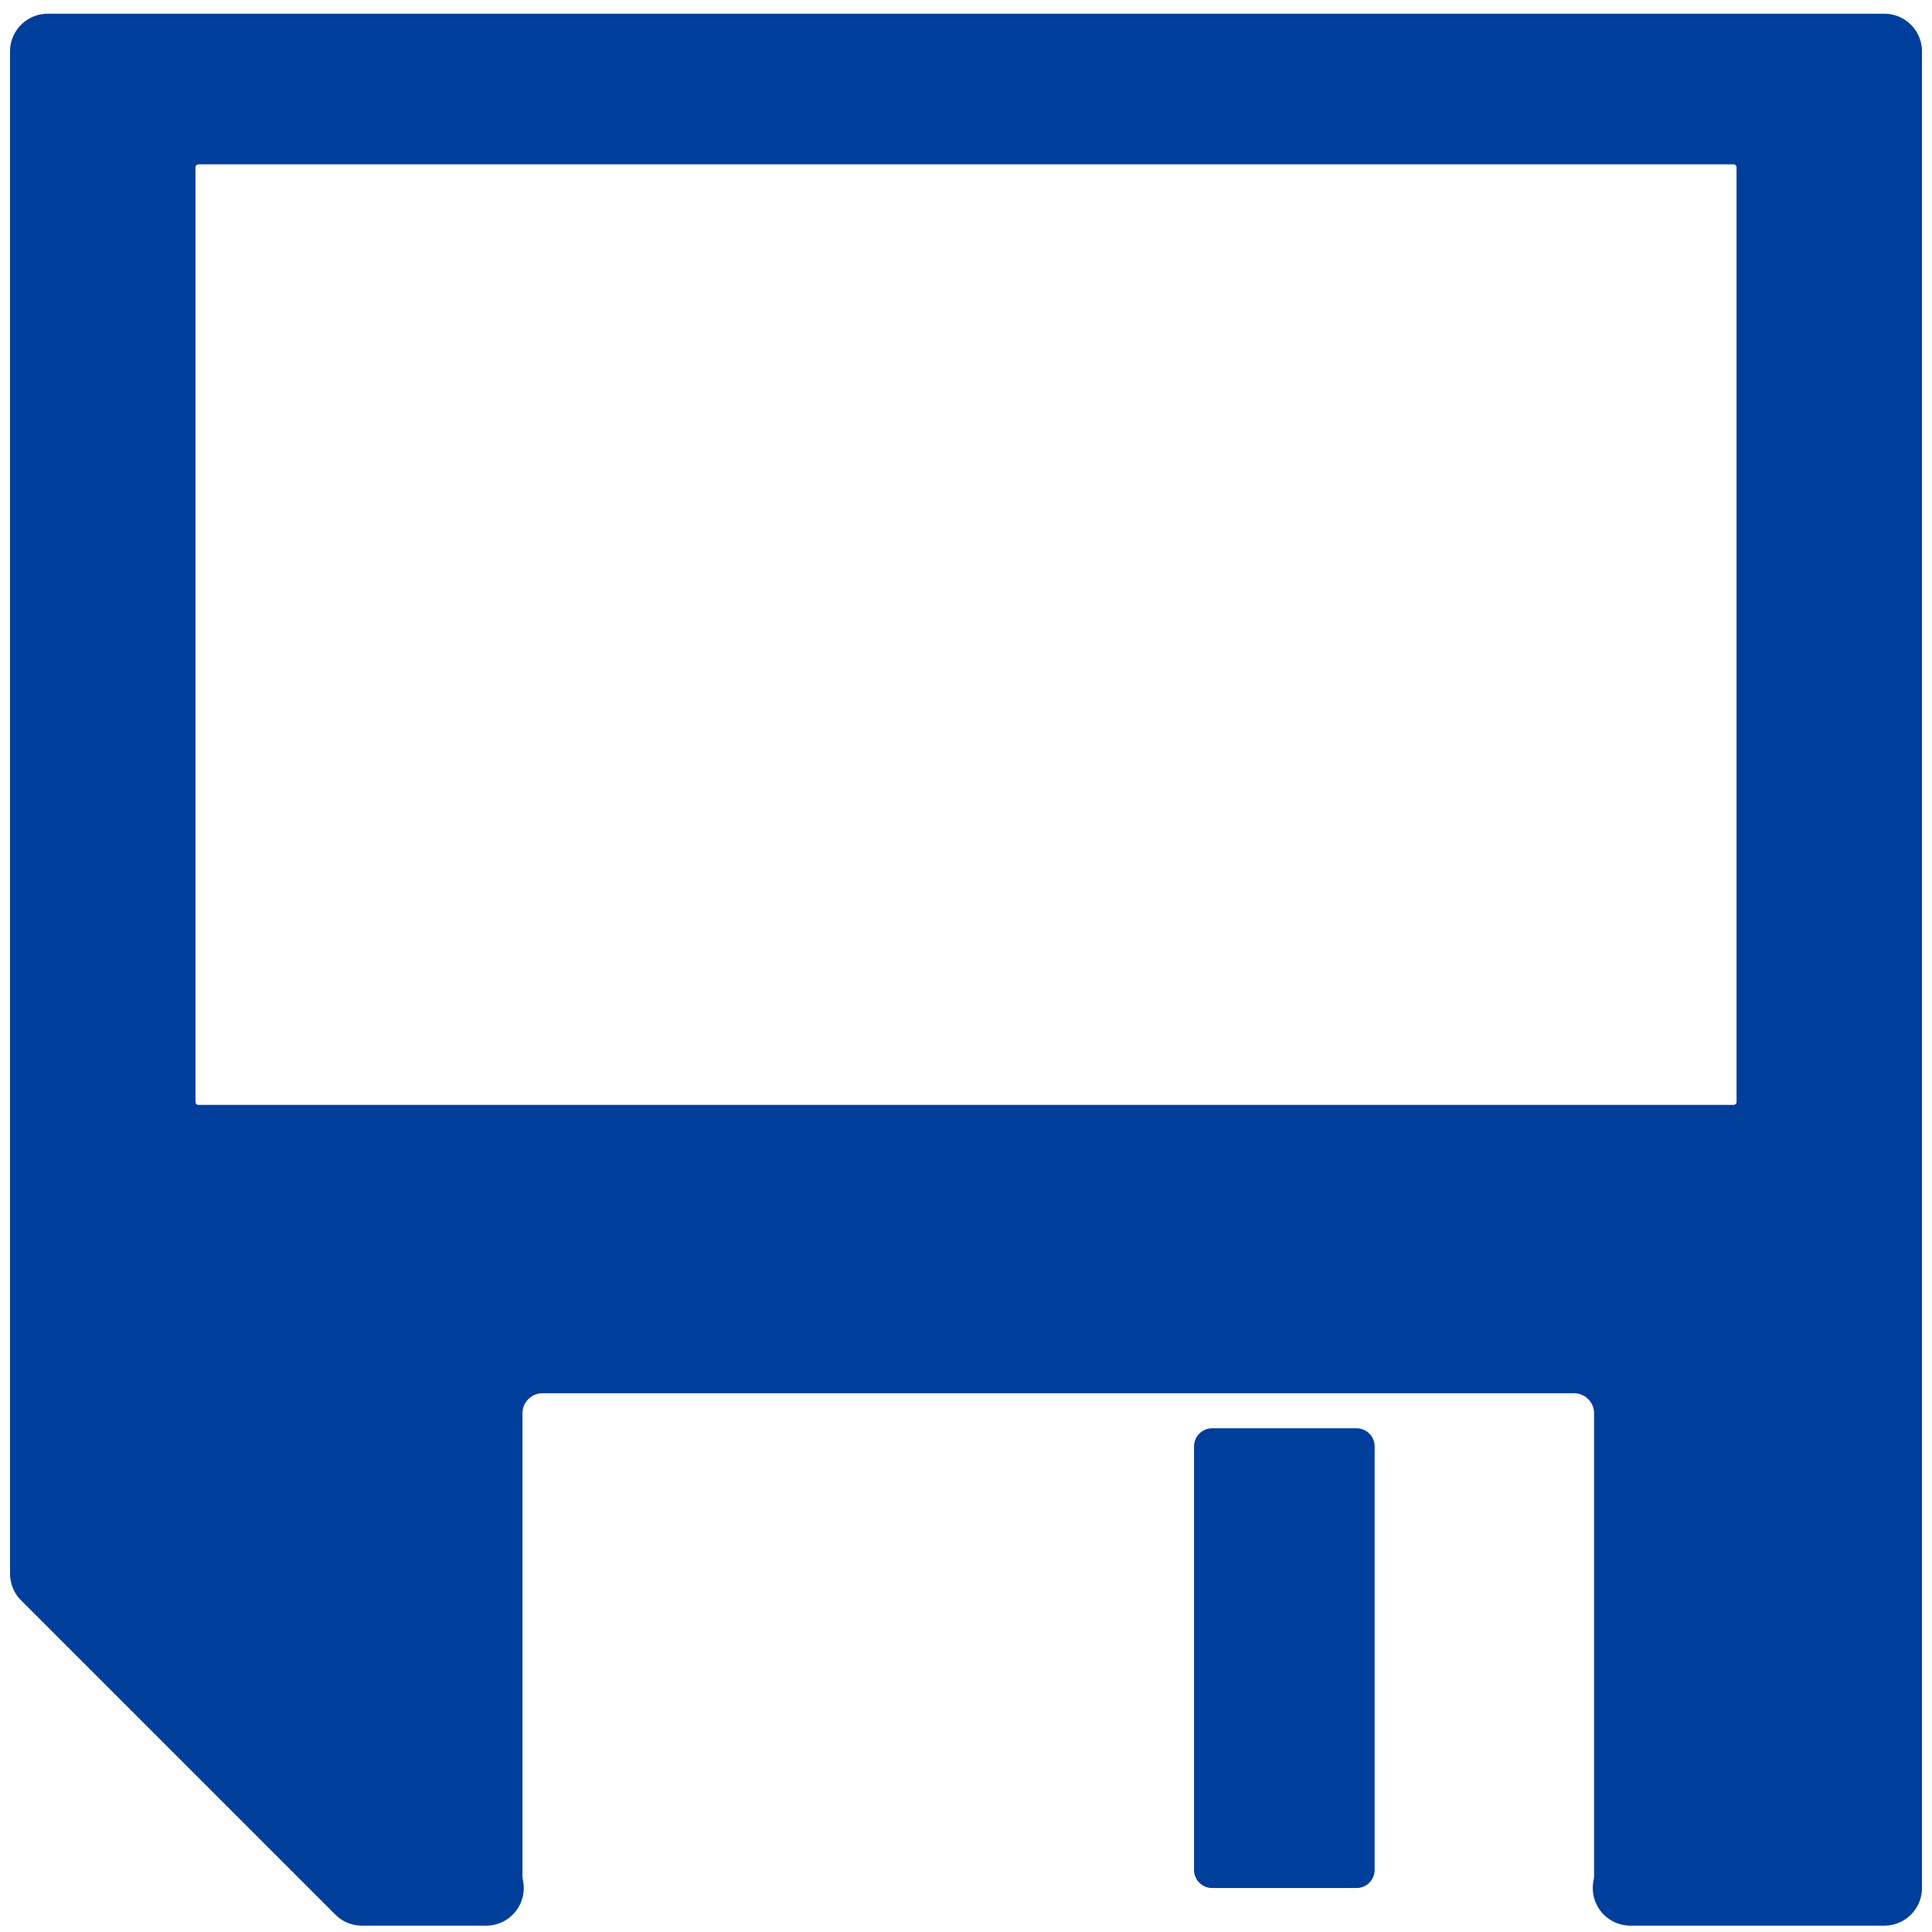
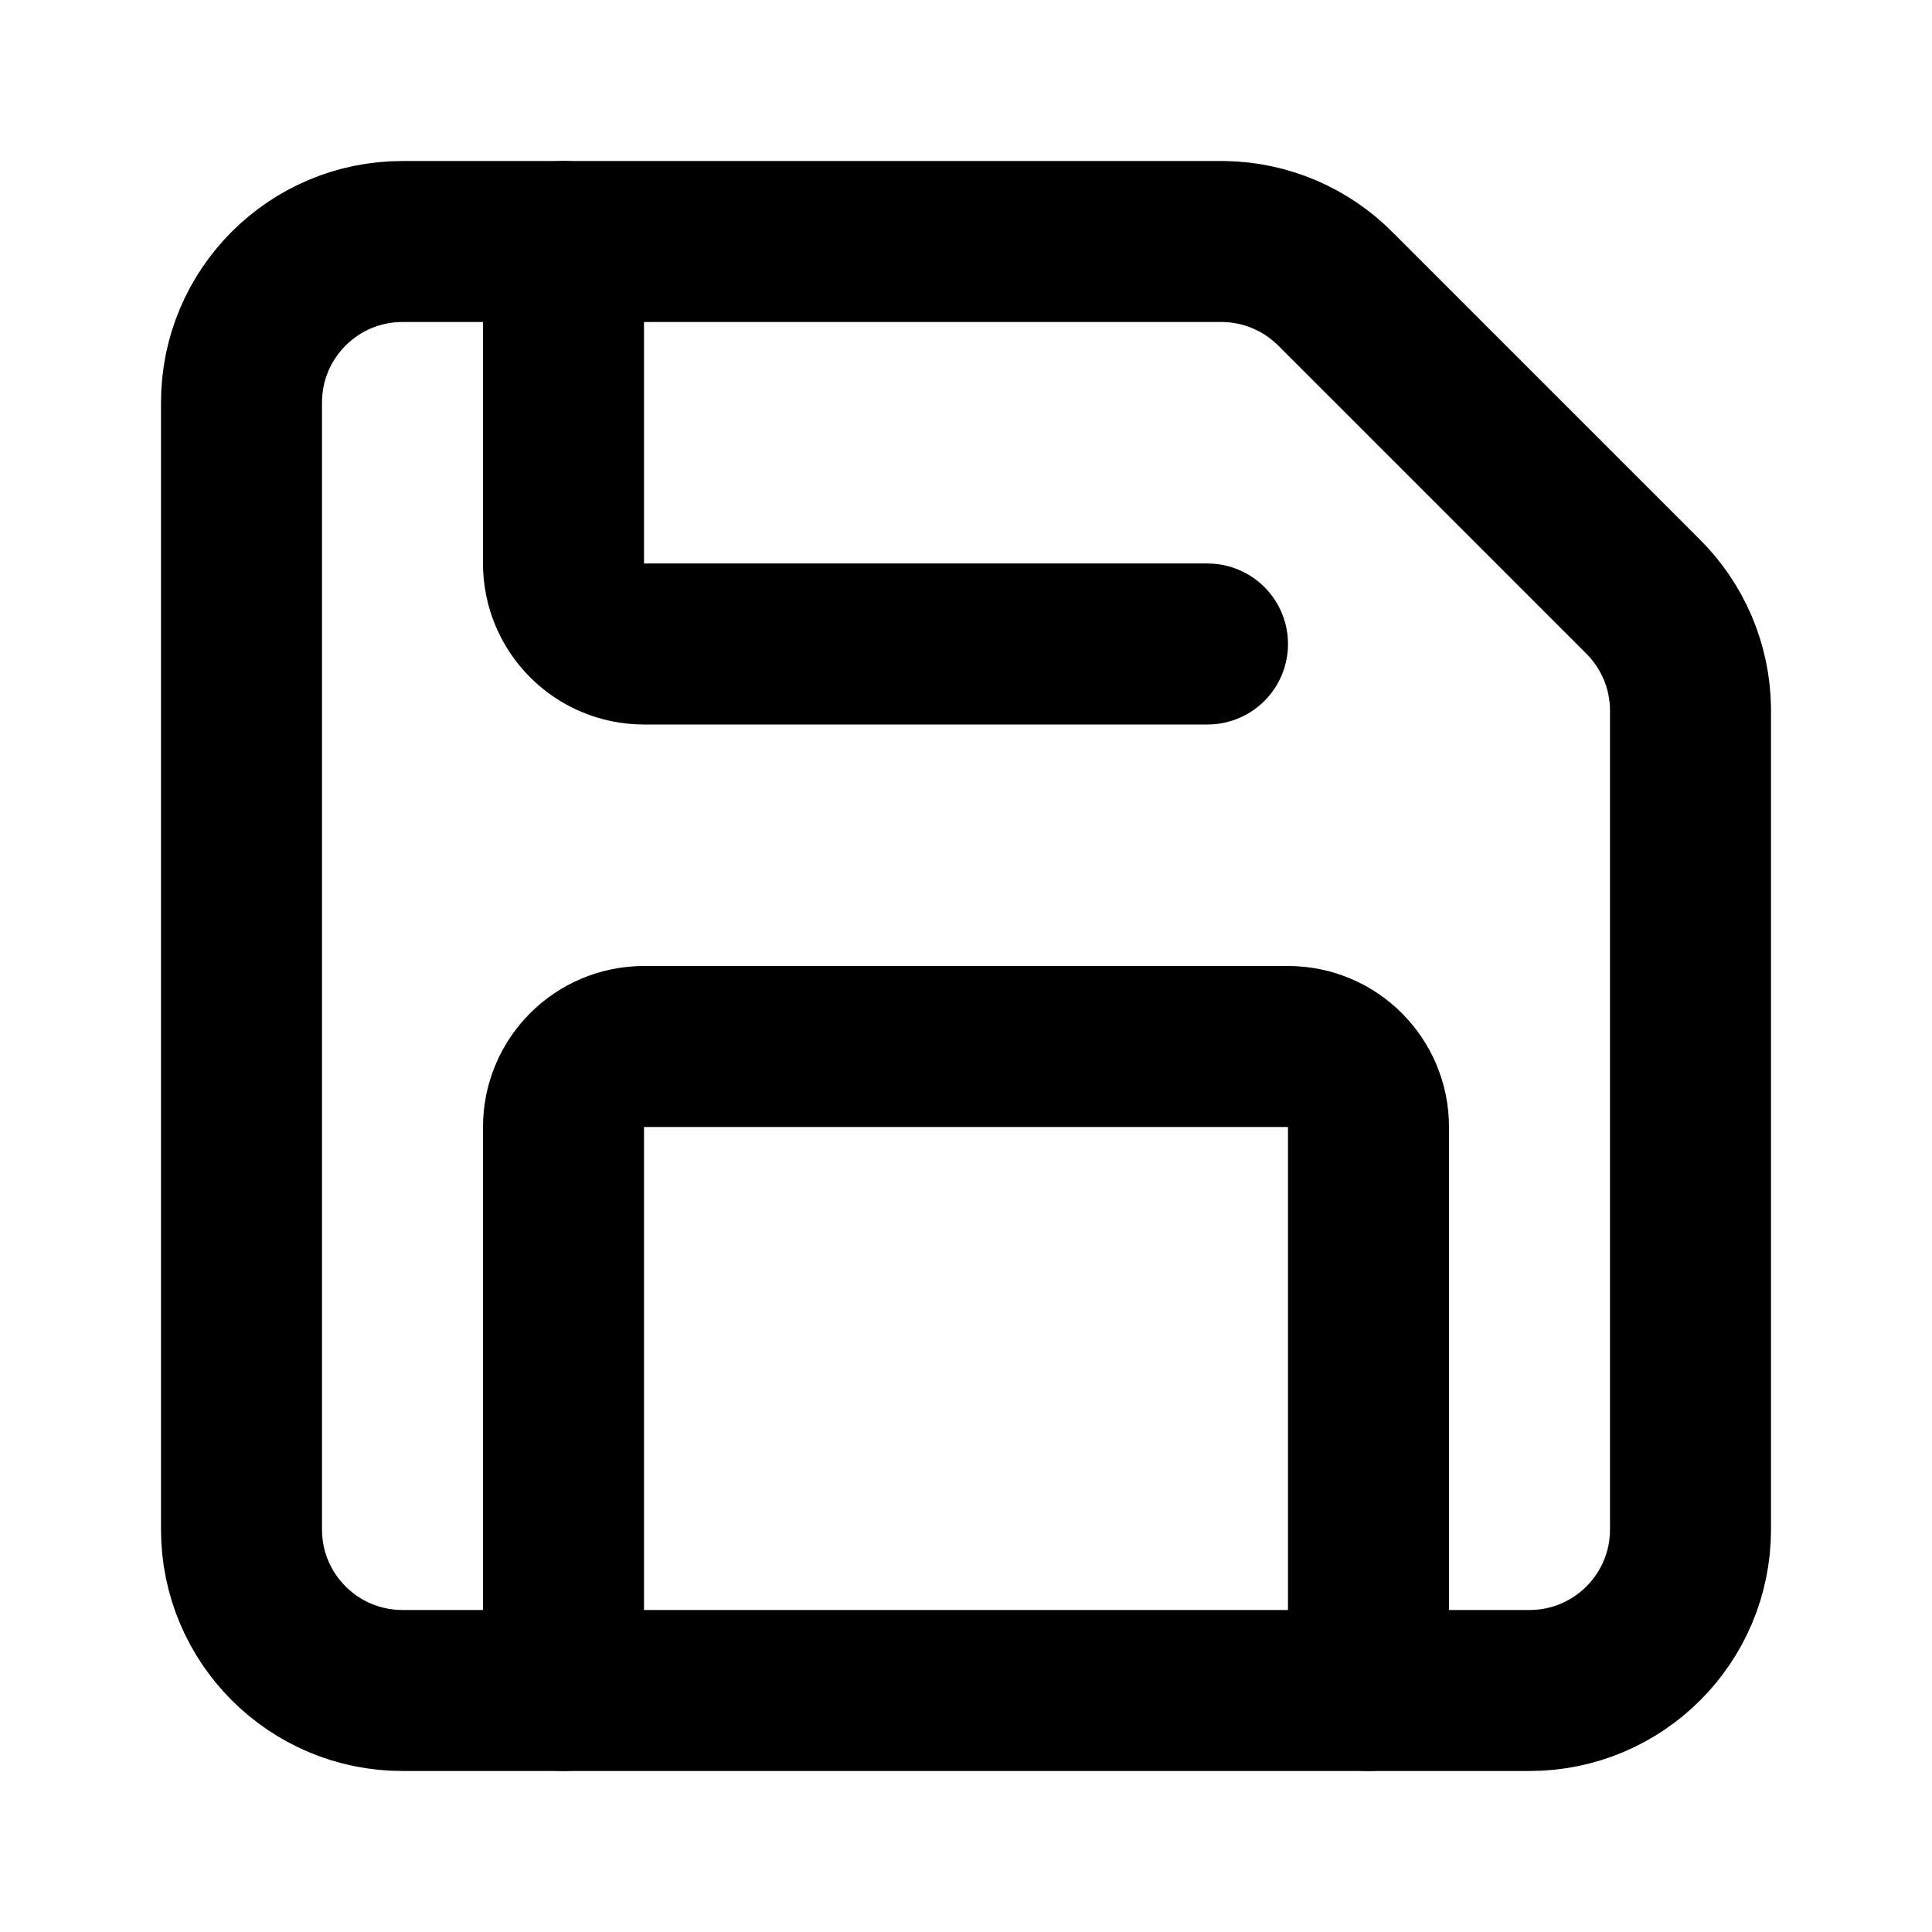
- <svg xmlns="http://www.w3.org/2000/svg" width="100%" height="100%" viewBox="0 0 1000 1000" version="1.1" xml:space="preserve" style="fill-rule:evenodd;clip-rule:evenodd;stroke-linecap:round;stroke-linejoin:round;stroke-miterlimit:1.5;">
-   <g transform="matrix(1,0,0,1,0,-2366)">
-     <g id="profile_save" transform="matrix(1,0,0,1,0,2366.67)">
-       <rect x="0" y="0" width="1000" height="1000" style="fill:none;" />
-       <g transform="matrix(1.11054,0,0,1.11054,-55.268,-54.0294)">
-         <g transform="matrix(1.10564,0,0,1.10564,-55.0502,-2691.04)">
-           <path d="M299.726,3273.26L247.383,3273.26L114.9,3140.78L114.9,2499.03L889.132,2499.03L889.132,3273.26L782.089,3273.26C782.455,3271.58 782.647,3269.84 782.647,3268.06L782.647,3073.18C782.647,3059.74 771.732,3048.82 758.288,3048.82L323.528,3048.82C310.084,3048.82 299.169,3059.74 299.169,3073.18L299.169,3268.06C299.169,3269.84 299.361,3271.58 299.726,3273.26ZM842.704,2547.92C842.704,2538.47 835.029,2530.79 825.575,2530.79L178.457,2530.79C169.004,2530.79 161.328,2538.47 161.328,2547.92L161.328,2941.88C161.328,2951.34 169.004,2959.01 178.457,2959.01L825.575,2959.01C835.029,2959.01 842.704,2951.34 842.704,2941.88L842.704,2547.92Z" style="fill:rgb(0,62,155);stroke:rgb(0,62,155);stroke-width:31.74px;" />
-         </g>
-         <g transform="matrix(0.83871,0,0,1.1507,162.053,-2863.18)">
-           <path d="M630.023,3115.8L630.023,3287.36C630.023,3291.4 625.526,3294.68 619.987,3294.68L539.692,3294.68C534.153,3294.68 529.655,3291.4 529.655,3287.36L529.655,3115.8C529.655,3111.76 534.153,3108.48 539.692,3108.48L619.987,3108.48C625.526,3108.48 630.023,3111.76 630.023,3115.8Z" style="fill:rgb(0,62,155);" />
-         </g>
-       </g>
-     </g>
-   </g>
+ <svg xmlns="http://www.w3.org/2000/svg" viewBox="0 0 24 24" width="24" height="24" fill="none" stroke="#000000" stroke-width="2" stroke-linecap="round" stroke-linejoin="round" style="opacity:1;">
+   <path d="M15.2 3a2 2 0 0 1 1.4.6l3.8 3.8a2 2 0 0 1 .6 1.4V19a2 2 0 0 1-2 2H5a2 2 0 0 1-2-2V5a2 2 0 0 1 2-2z" />
+   <path d="M17 21v-7a1 1 0 0 0-1-1H8a1 1 0 0 0-1 1v7M7 3v4a1 1 0 0 0 1 1h7" />
</svg>
